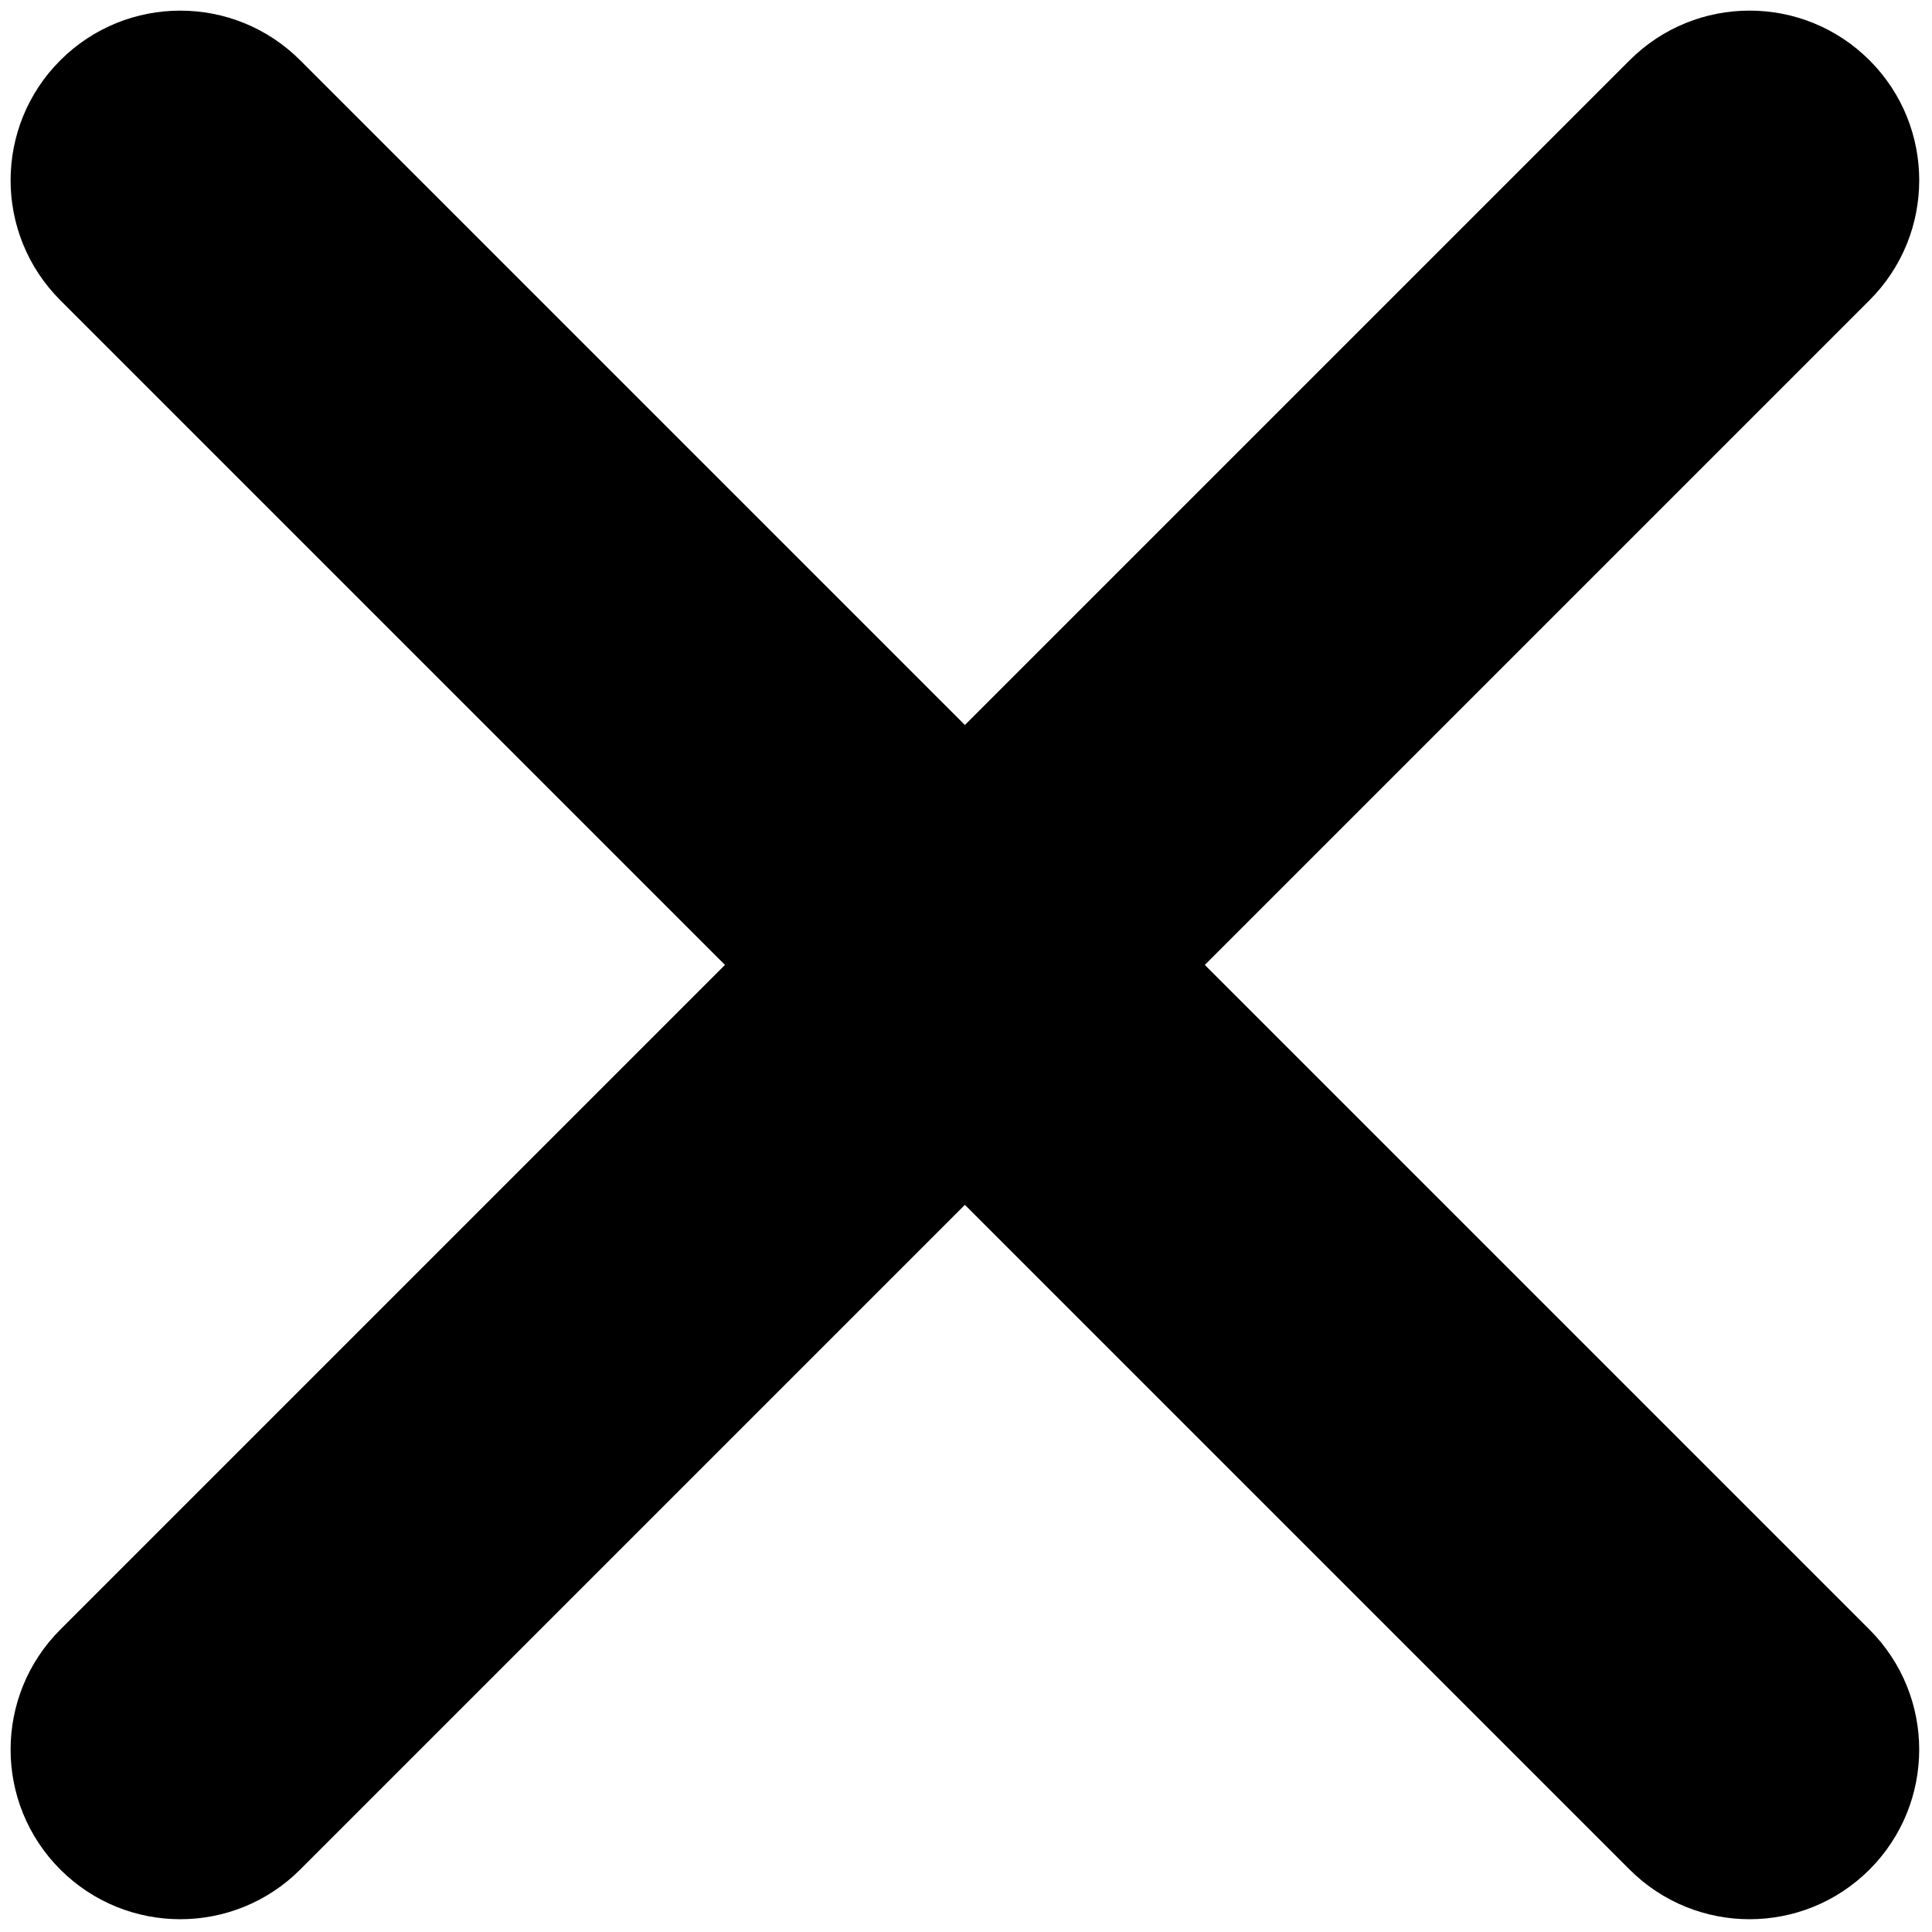
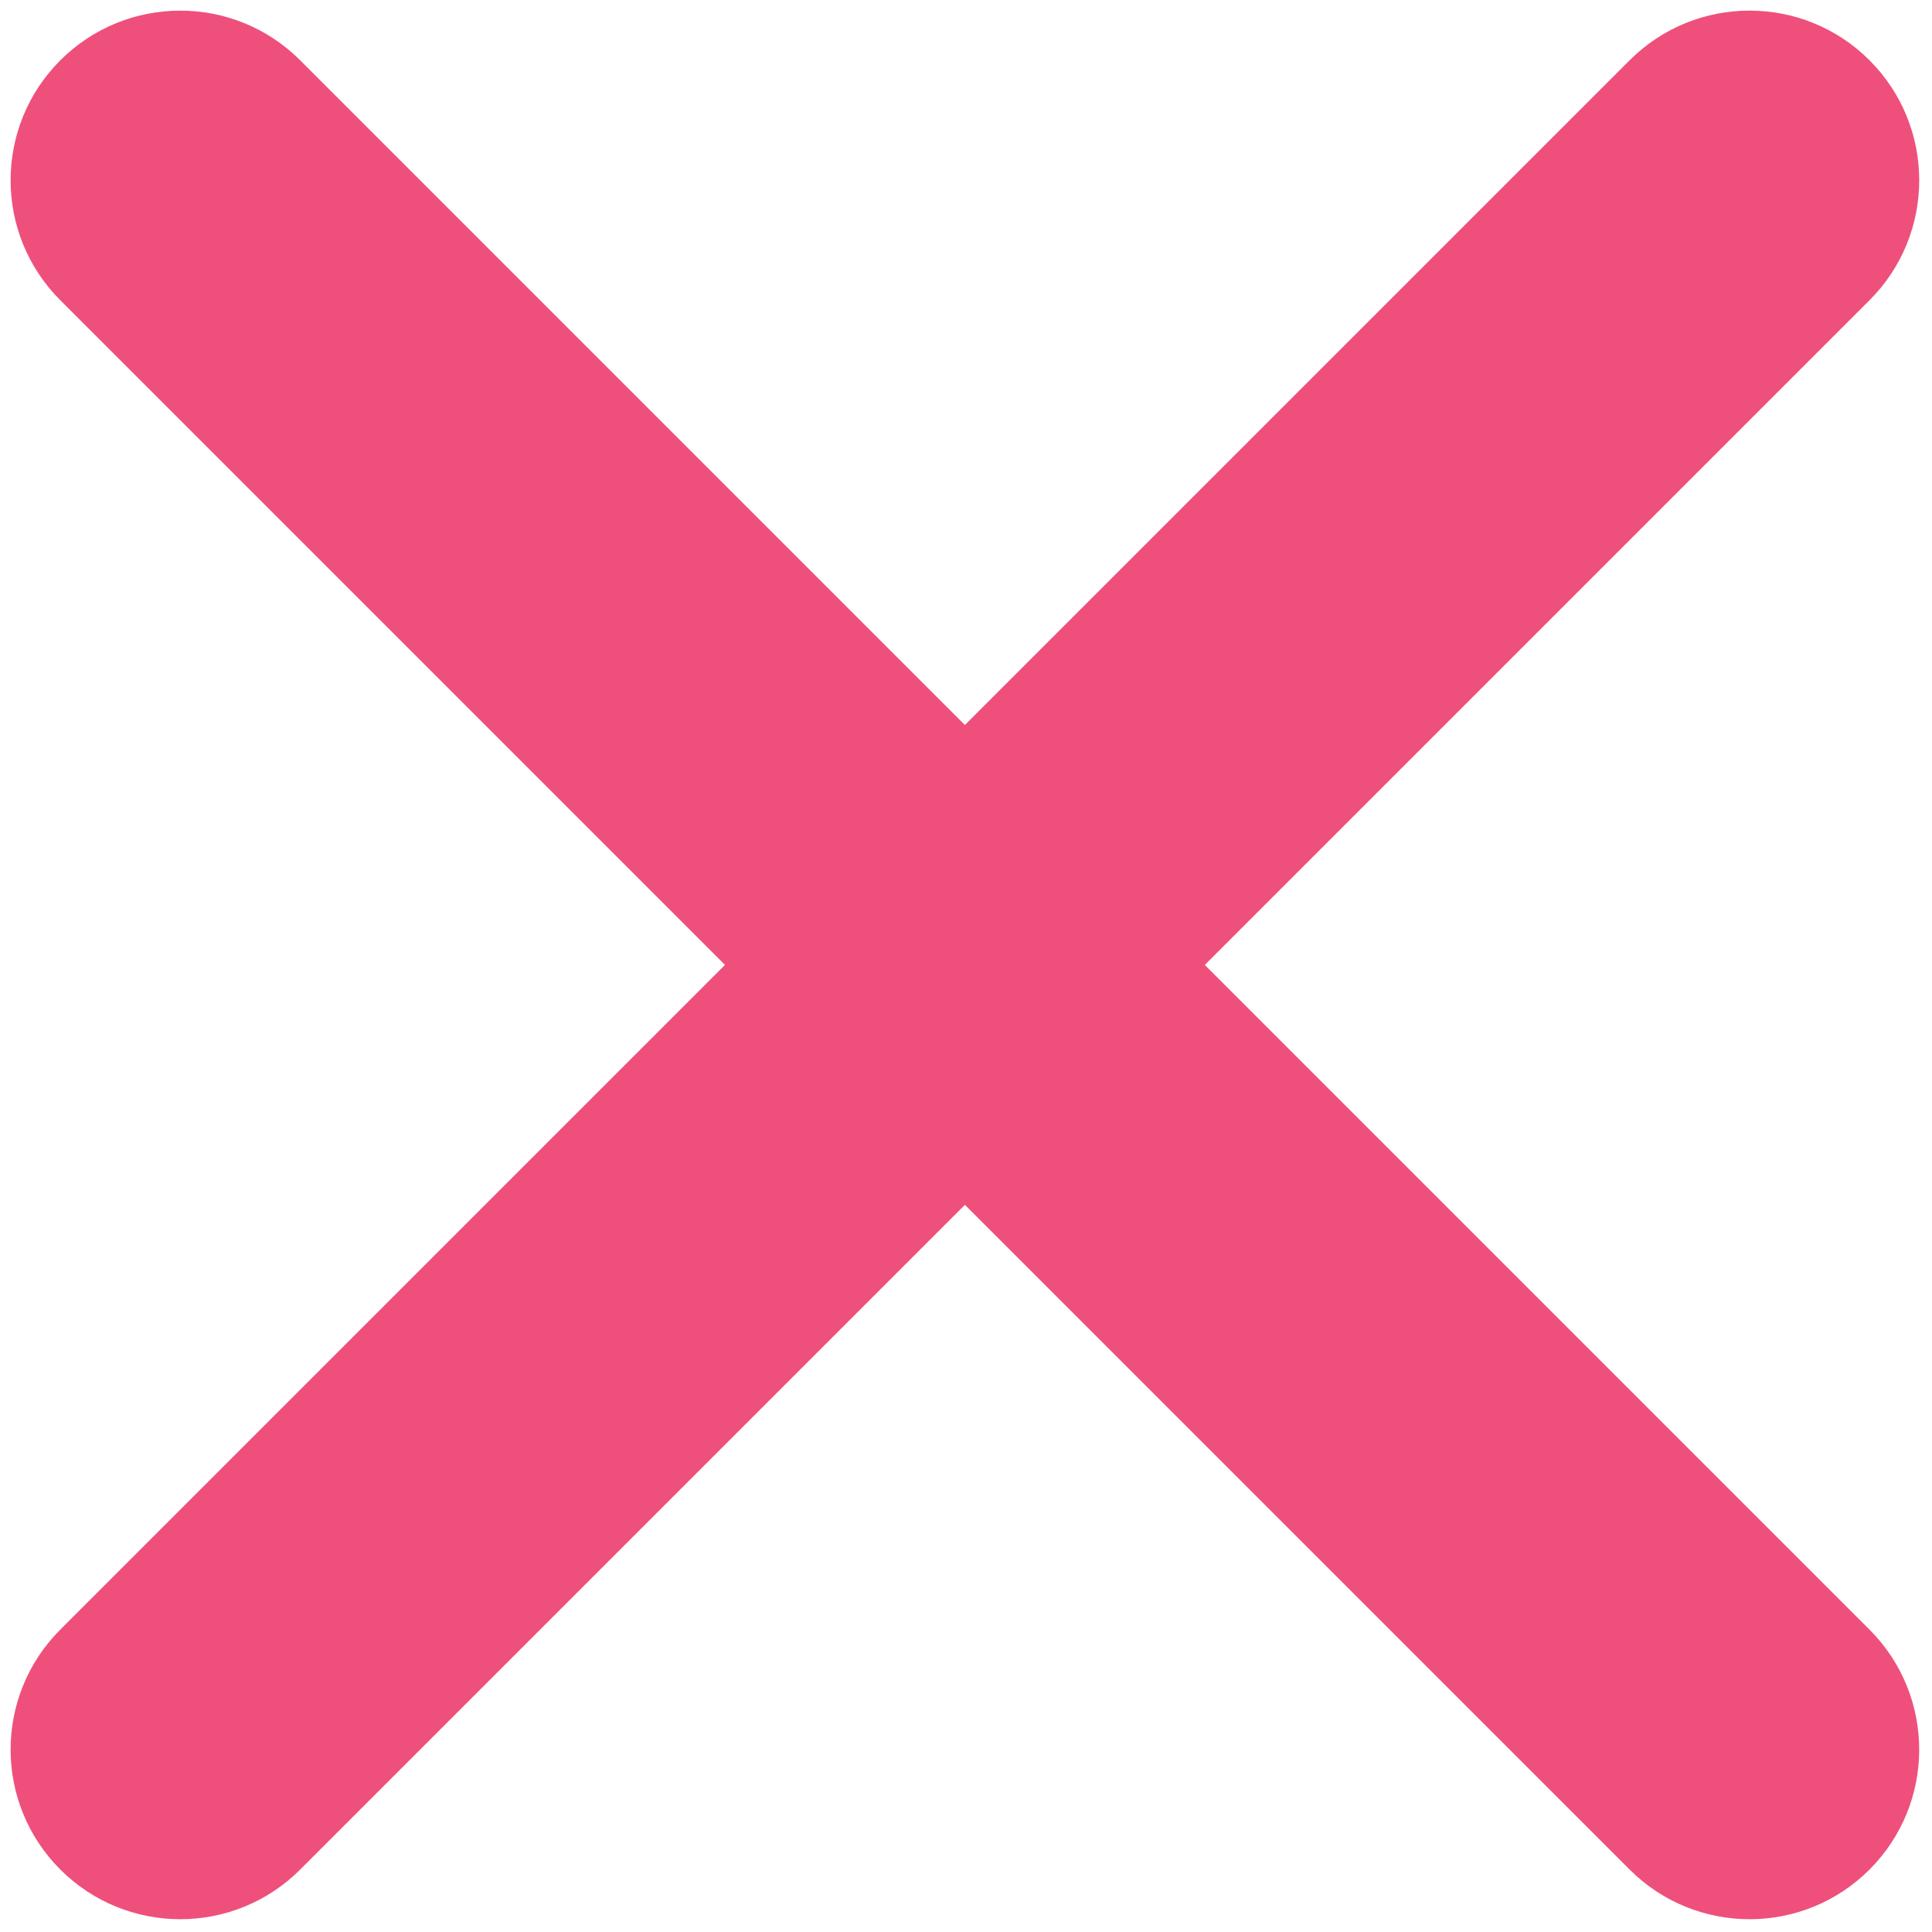
<svg xmlns="http://www.w3.org/2000/svg" version="1.1" width="256" height="256" viewBox="0 0 256 256" xml:space="preserve">
  <defs>
</defs>
  <g style="stroke: none; stroke-width: 0; stroke-dasharray: none; stroke-linecap: butt; stroke-linejoin: miter; stroke-miterlimit: 10; fill: none; fill-rule: nonzero; opacity: 1;" transform="translate(1.406593 1.406593) scale(2.81 2.81)">
-     <path d="M 8 90 c -2.047 0 -4.095 -0.781 -5.657 -2.343 c -3.125 -3.125 -3.125 -8.189 0 -11.314 l 74 -74 c 3.125 -3.124 8.189 -3.124 11.314 0 c 3.124 3.124 3.124 8.189 0 11.313 l -74 74 C 12.095 89.219 10.047 90 8 90 z" style="stroke: none; stroke-width: 1; stroke-dasharray: none; stroke-linecap: butt; stroke-linejoin: miter; stroke-miterlimit: 10; fill: rgb(0,0,0); fill-rule: nonzero; opacity: 1;" transform=" matrix(1 0 0 1 0 0) " stroke-linecap="round" />
-     <path d="M 82 90 c -2.048 0 -4.095 -0.781 -5.657 -2.343 l -74 -74 c -3.125 -3.124 -3.125 -8.189 0 -11.313 c 3.124 -3.124 8.189 -3.124 11.313 0 l 74 74 c 3.124 3.125 3.124 8.189 0 11.314 C 86.095 89.219 84.048 90 82 90 z" style="stroke: none; stroke-width: 1; stroke-dasharray: none; stroke-linecap: butt; stroke-linejoin: miter; stroke-miterlimit: 10; fill: rgb(0,0,0); fill-rule: nonzero; opacity: 1;" transform=" matrix(1 0 0 1 0 0) " stroke-linecap="round" />
+     <path d="M 8 90 c -2.047 0 -4.095 -0.781 -5.657 -2.343 c -3.125 -3.125 -3.125 -8.189 0 -11.314 l 74 -74 c 3.125 -3.124 8.189 -3.124 11.314 0 c 3.124 3.124 3.124 8.189 0 11.313 l -74 74 C 12.095 89.219 10.047 90 8 90 z" style="stroke: none; stroke-width: 1; stroke-dasharray: none; stroke-linecap: butt; stroke-linejoin: miter; stroke-miterlimit: 10; fill: rgb(238,80,123); fill-rule: nonzero; opacity: 1;" transform=" matrix(1 0 0 1 0 0) " stroke-linecap="round" />
+     <path d="M 82 90 c -2.048 0 -4.095 -0.781 -5.657 -2.343 l -74 -74 c -3.125 -3.124 -3.125 -8.189 0 -11.313 c 3.124 -3.124 8.189 -3.124 11.313 0 l 74 74 c 3.124 3.125 3.124 8.189 0 11.314 C 86.095 89.219 84.048 90 82 90 z" style="stroke: none; stroke-width: 1; stroke-dasharray: none; stroke-linecap: butt; stroke-linejoin: miter; stroke-miterlimit: 10; fill: rgb(238,80,123); fill-rule: nonzero; opacity: 1;" transform=" matrix(1 0 0 1 0 0) " stroke-linecap="round" />
  </g>
</svg>
